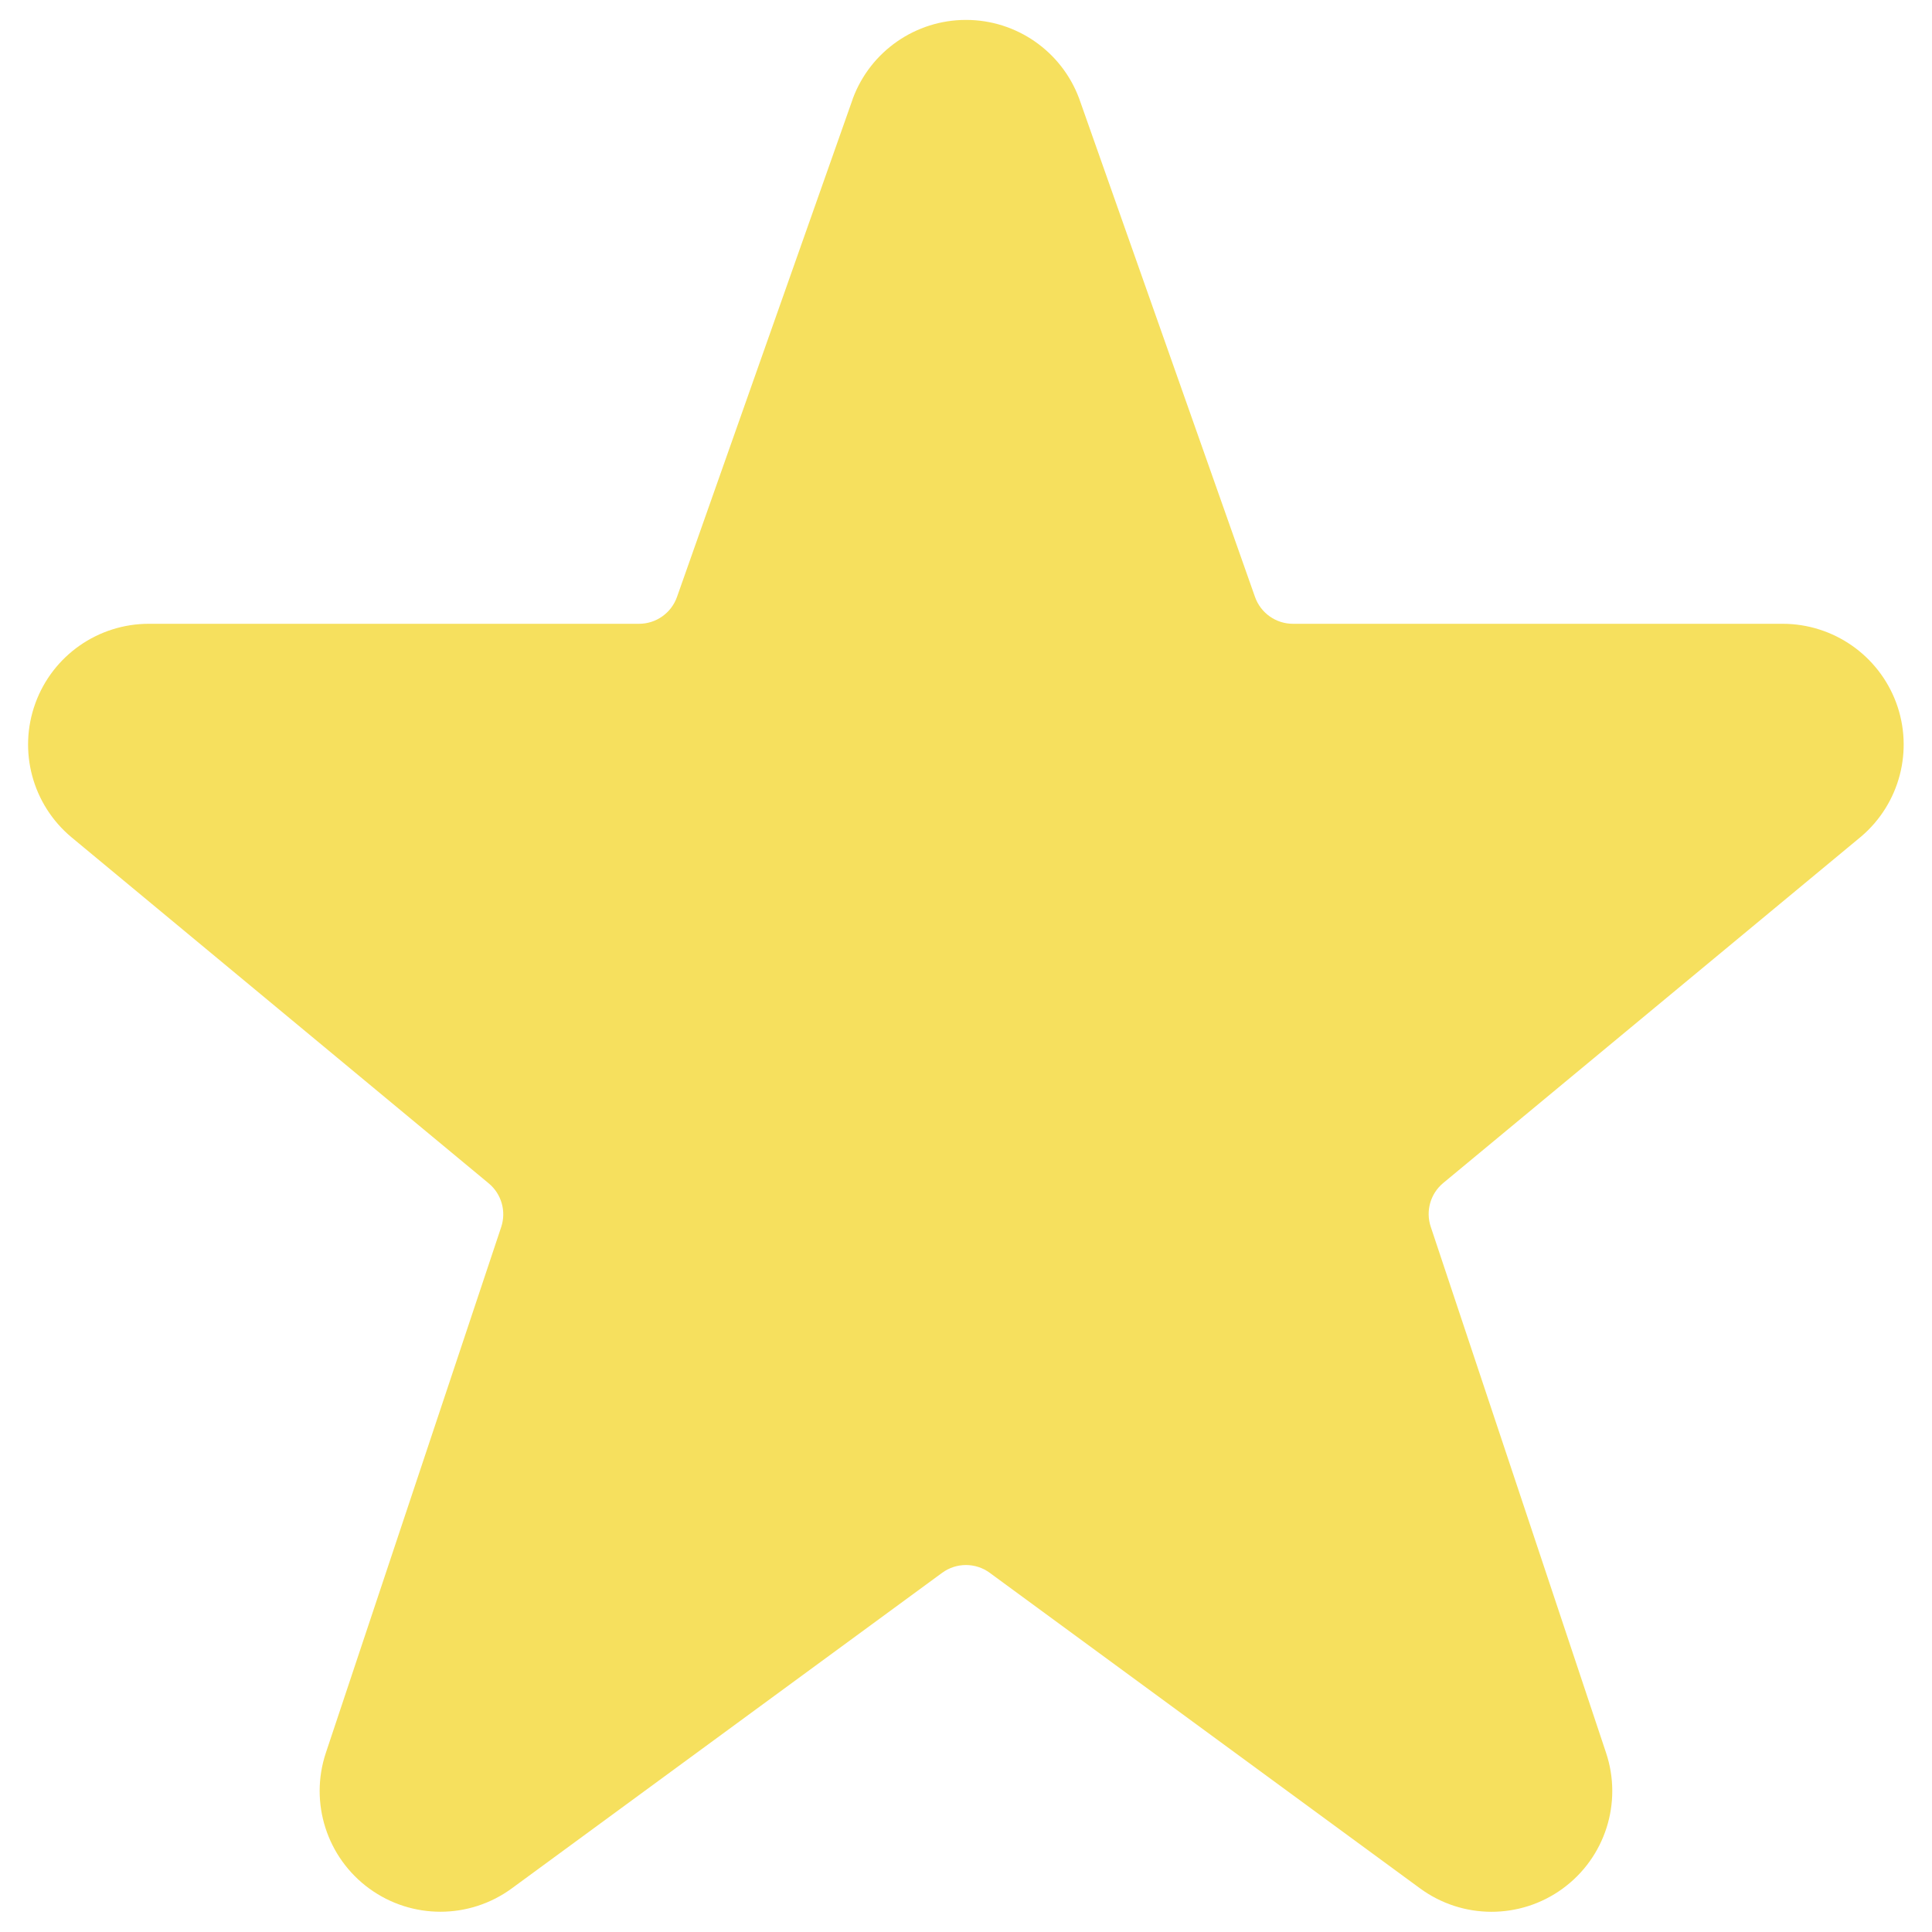
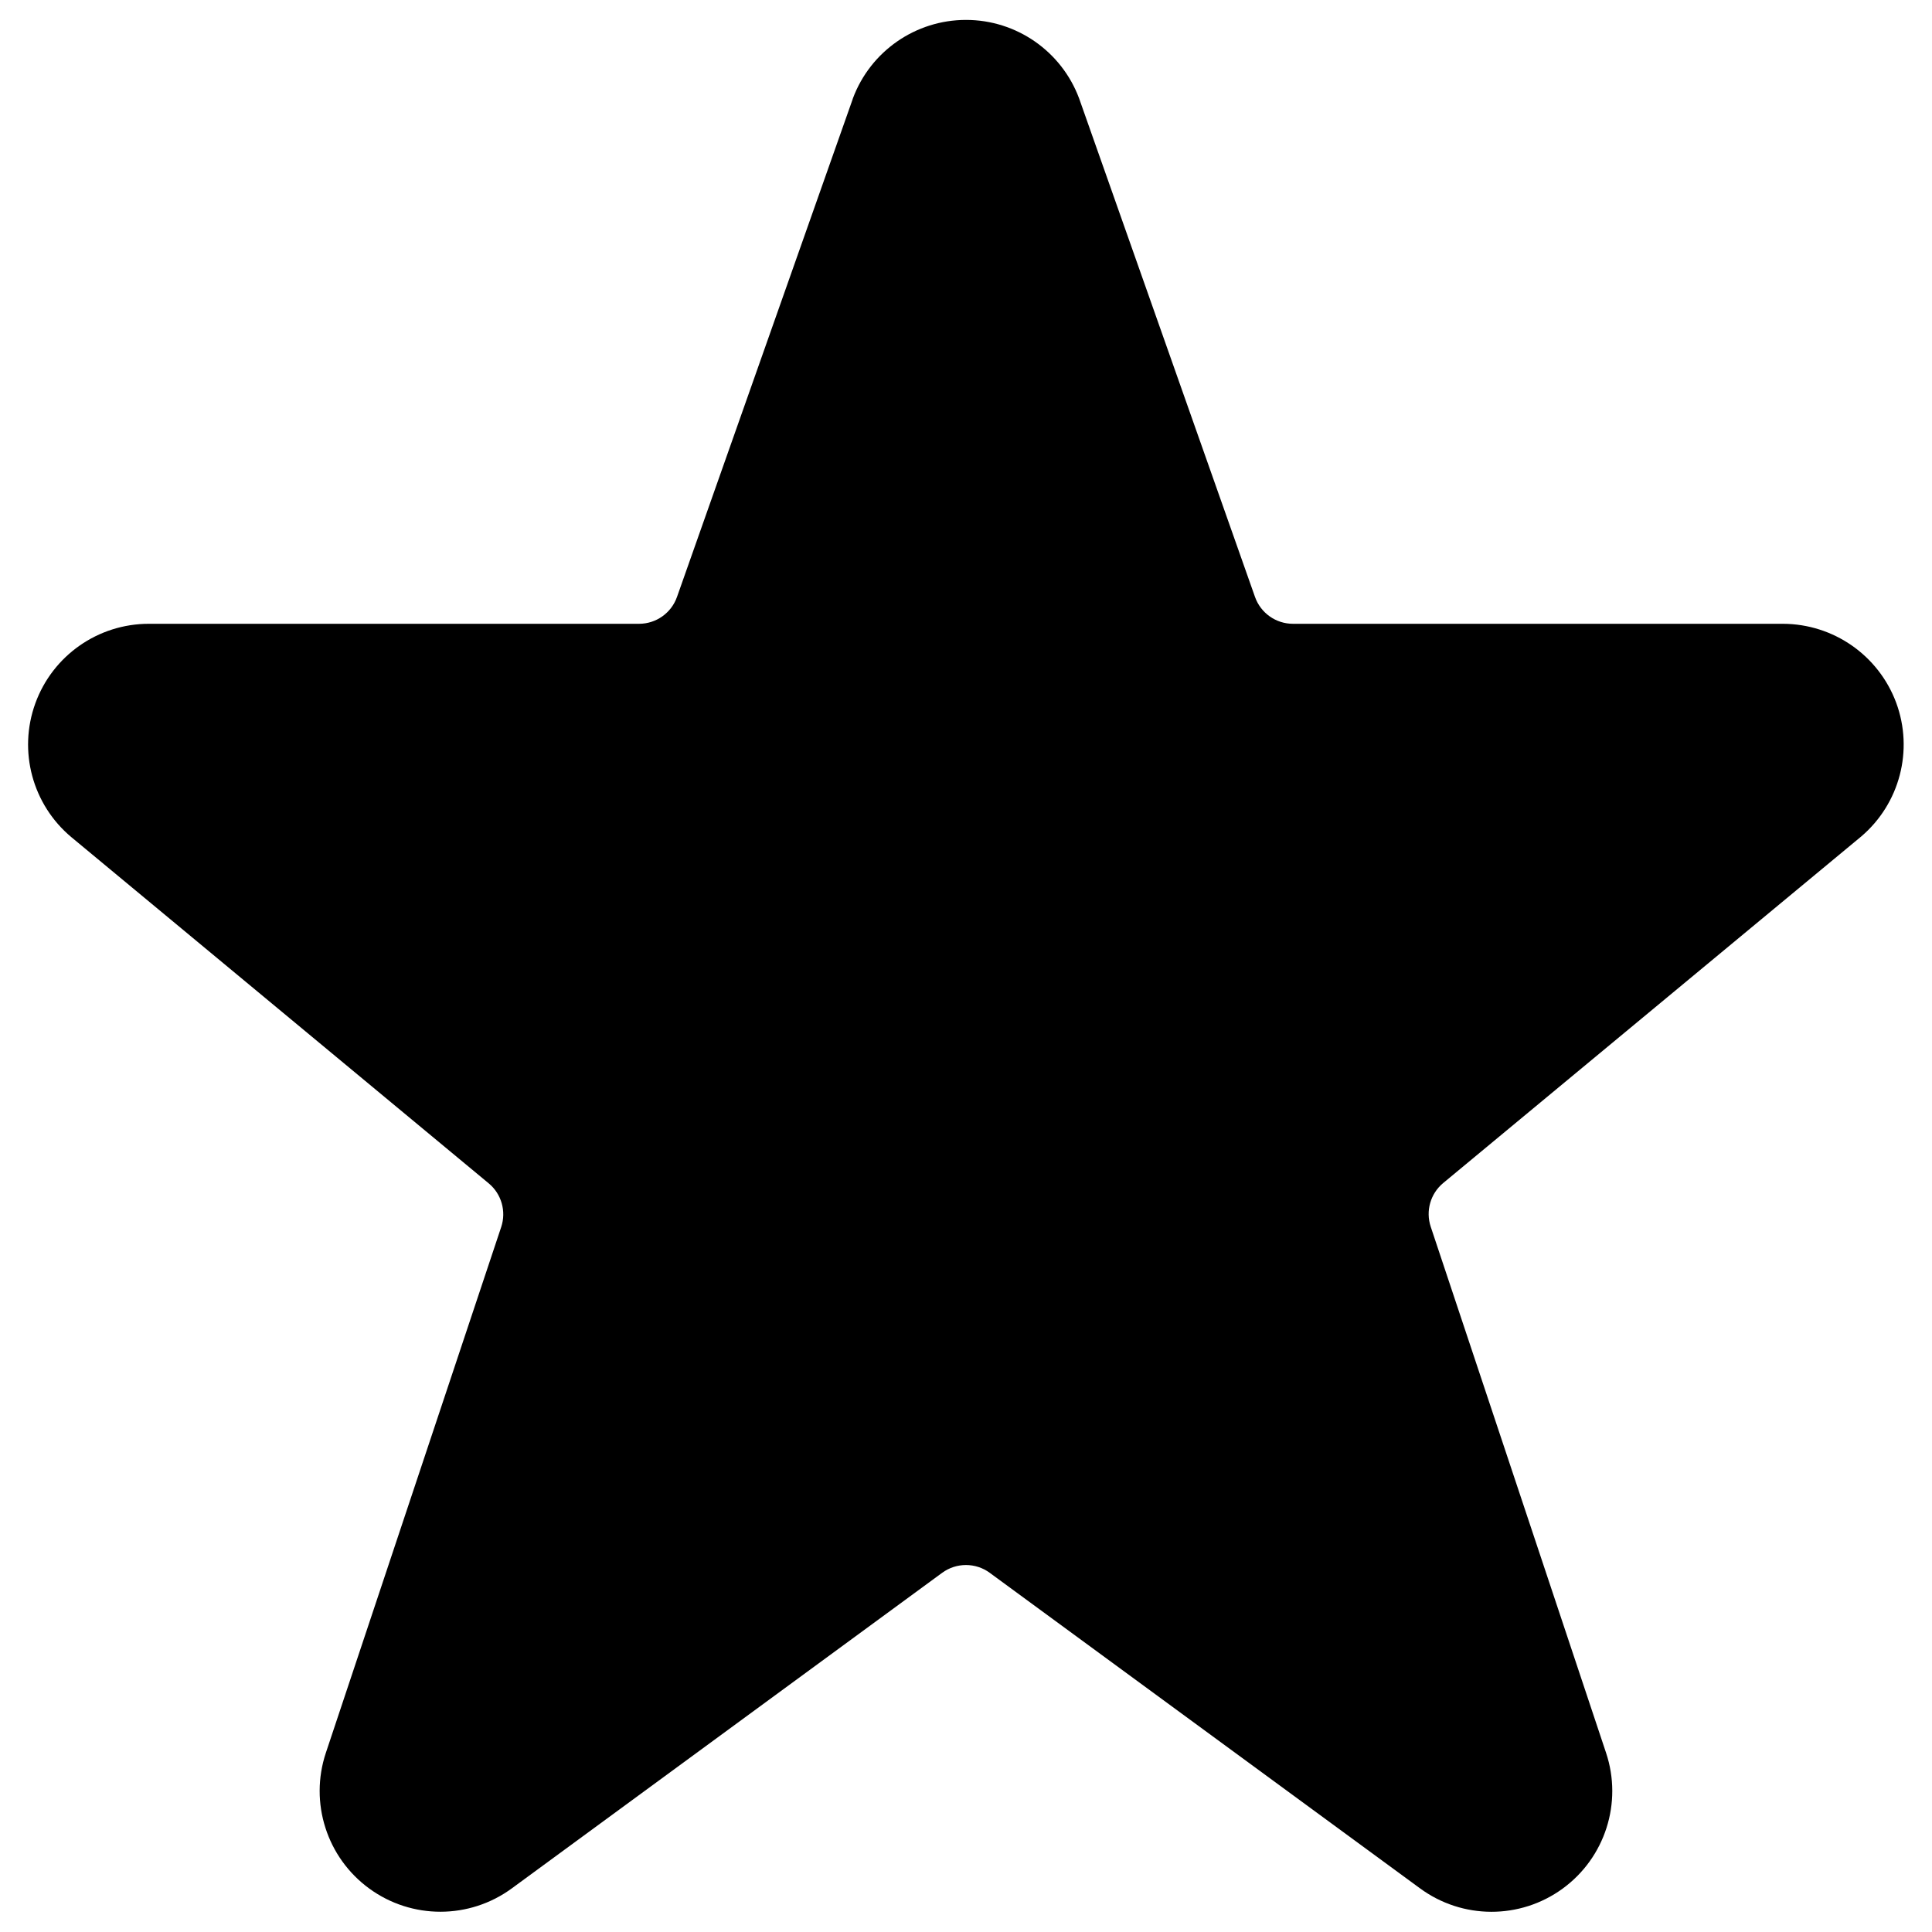
<svg viewBox="0 0 24 24" focusable="false">
-   <path fill="#F6E05E" d="M23.555,8.729a1.505,1.505,0,0,0-1.406-.98H16.062a.5.5,0,0,1-.472-.334L13.405,1.222a1.5,1.5,0,0,0-2.81,0l-.005.016L8.41,7.415a.5.5,0,0,1-.471.334H1.85A1.5,1.5,0,0,0,.887,10.4l5.184,4.3a.5.5,0,0,1,.155.543L4.048,21.774a1.5,1.5,0,0,0,2.31,1.684l5.346-3.92a.5.5,0,0,1,.591,0l5.344,3.919a1.5,1.5,0,0,0,2.312-1.683l-2.178-6.535a.5.5,0,0,1,.155-.543l5.194-4.306A1.5,1.5,0,0,0,23.555,8.729Z" />
+   <path fill="currentColor" d="M23.555,8.729a1.505,1.505,0,0,0-1.406-.98H16.062a.5.5,0,0,1-.472-.334L13.405,1.222a1.5,1.5,0,0,0-2.81,0l-.005.016L8.41,7.415a.5.5,0,0,1-.471.334H1.85A1.5,1.5,0,0,0,.887,10.4l5.184,4.3a.5.5,0,0,1,.155.543L4.048,21.774a1.5,1.5,0,0,0,2.31,1.684l5.346-3.92a.5.5,0,0,1,.591,0l5.344,3.919a1.5,1.5,0,0,0,2.312-1.683l-2.178-6.535a.5.5,0,0,1,.155-.543l5.194-4.306A1.5,1.5,0,0,0,23.555,8.729Z" />
</svg>
